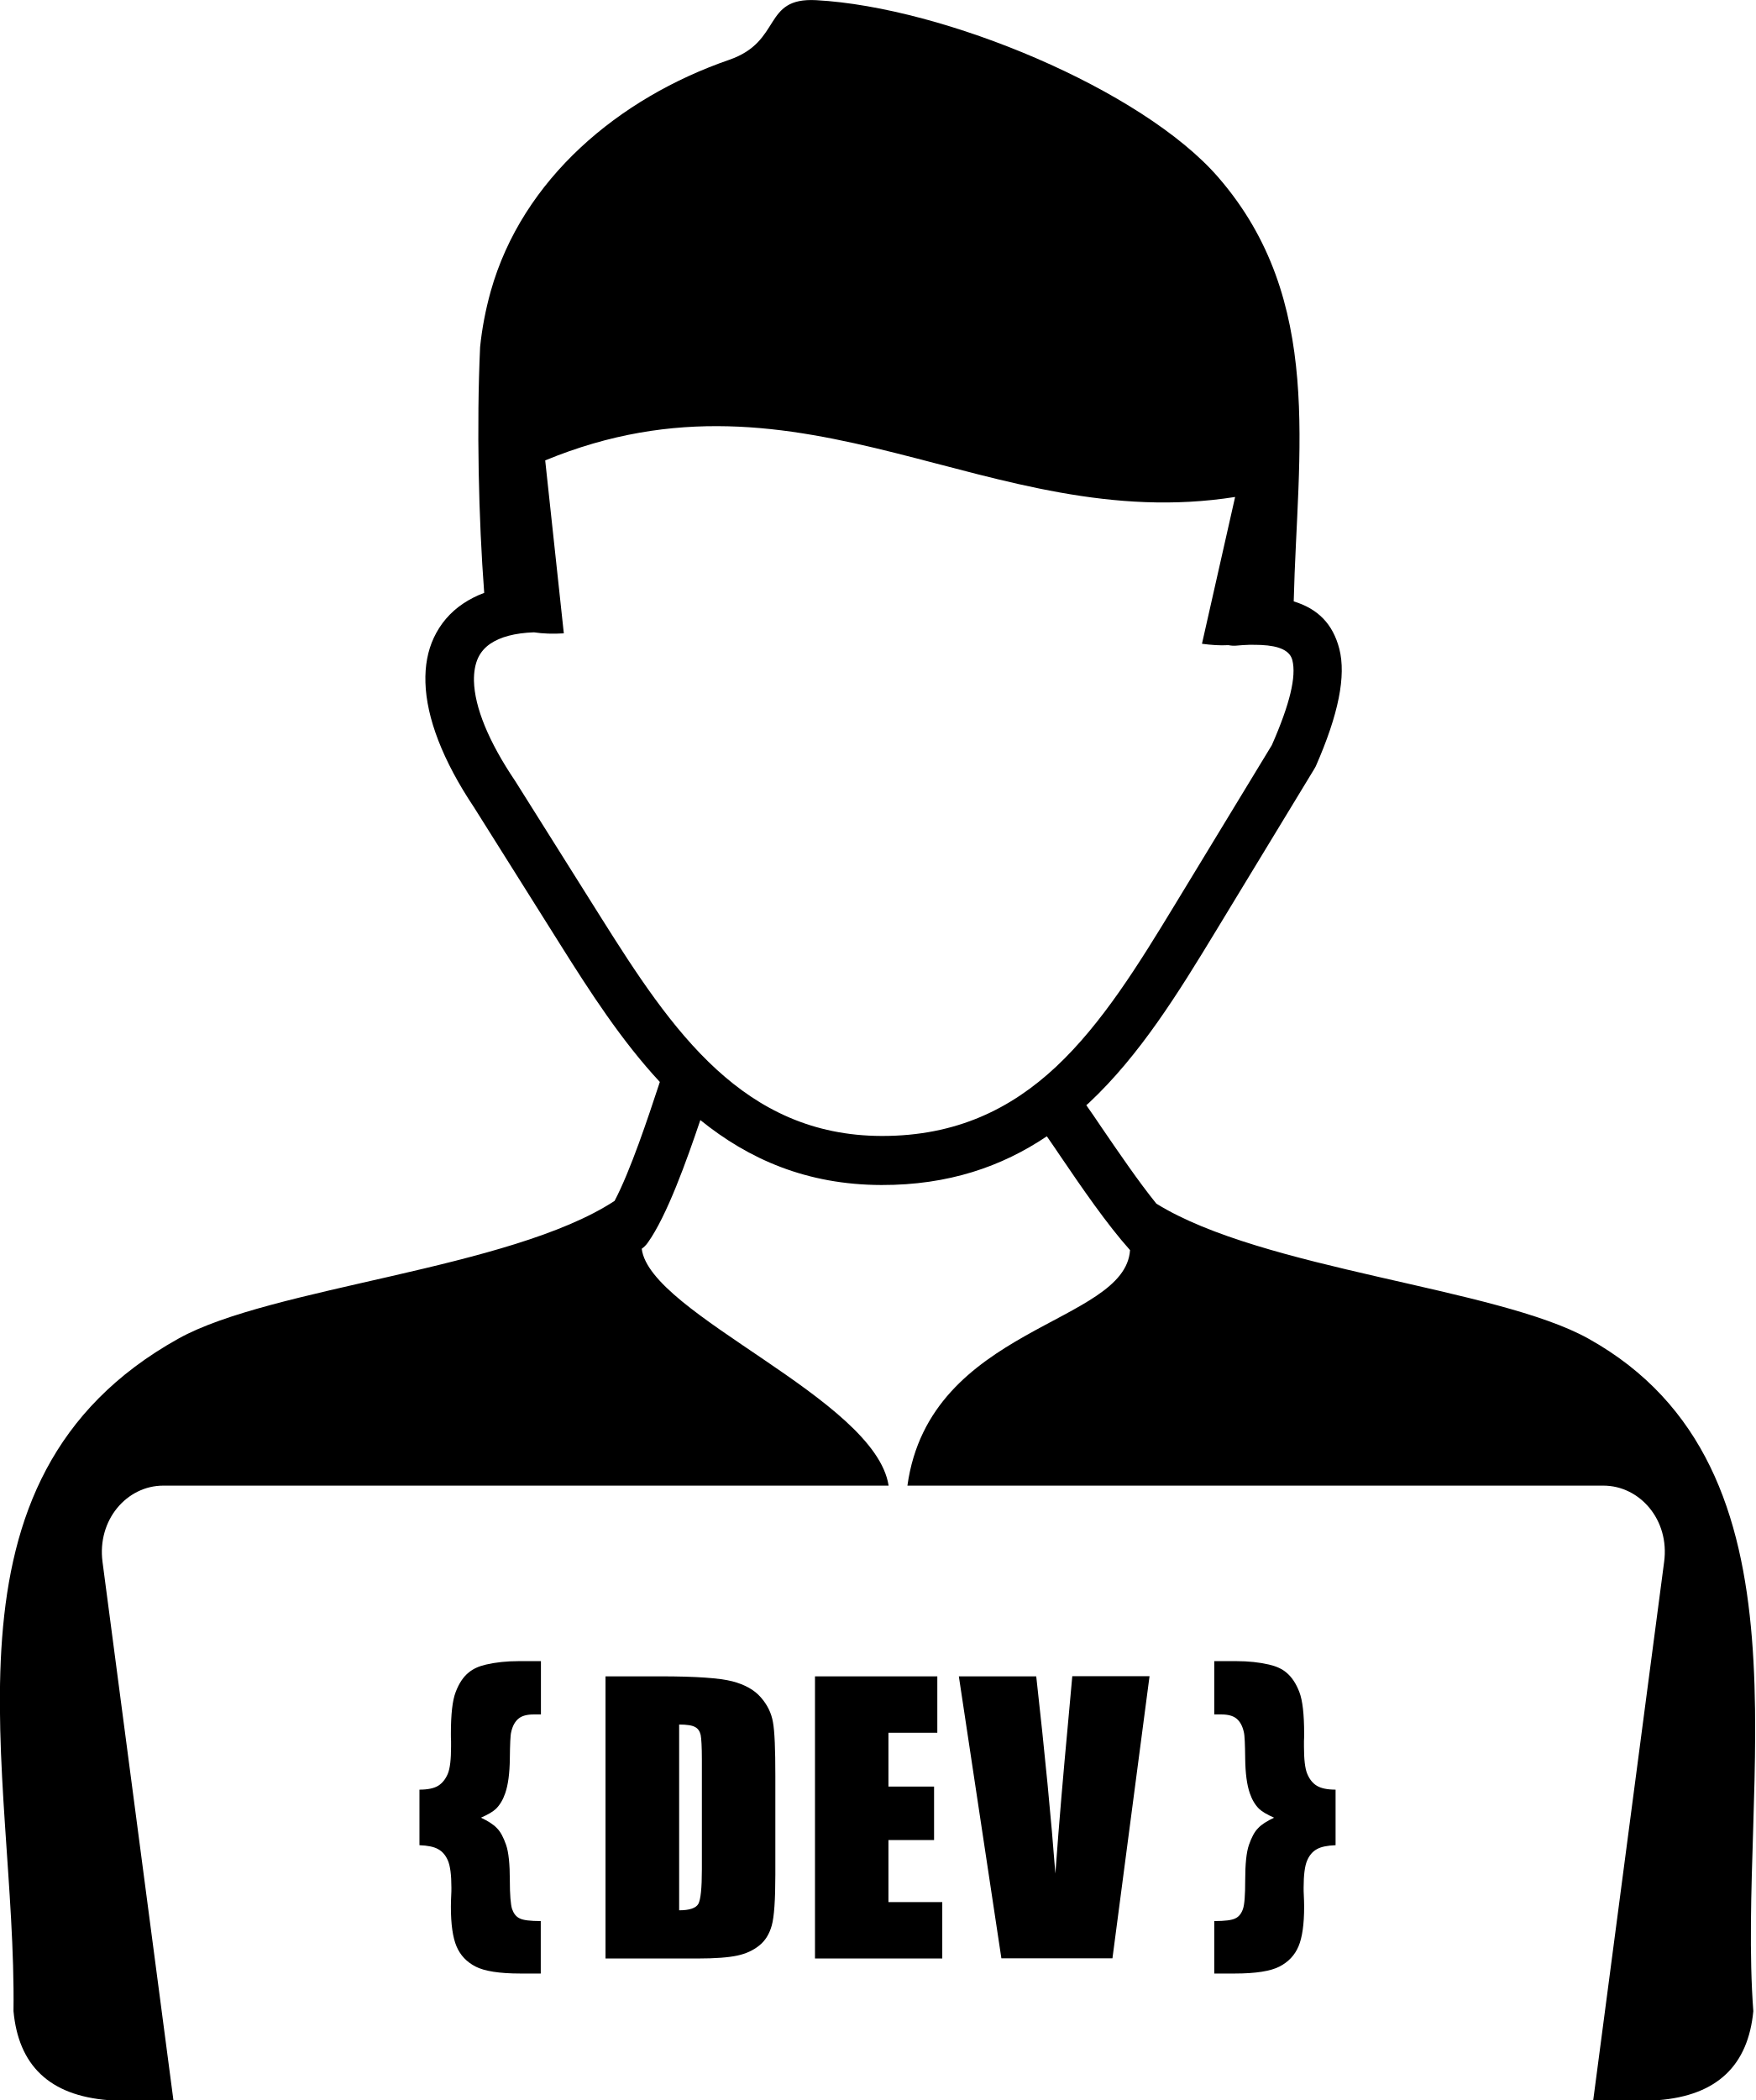
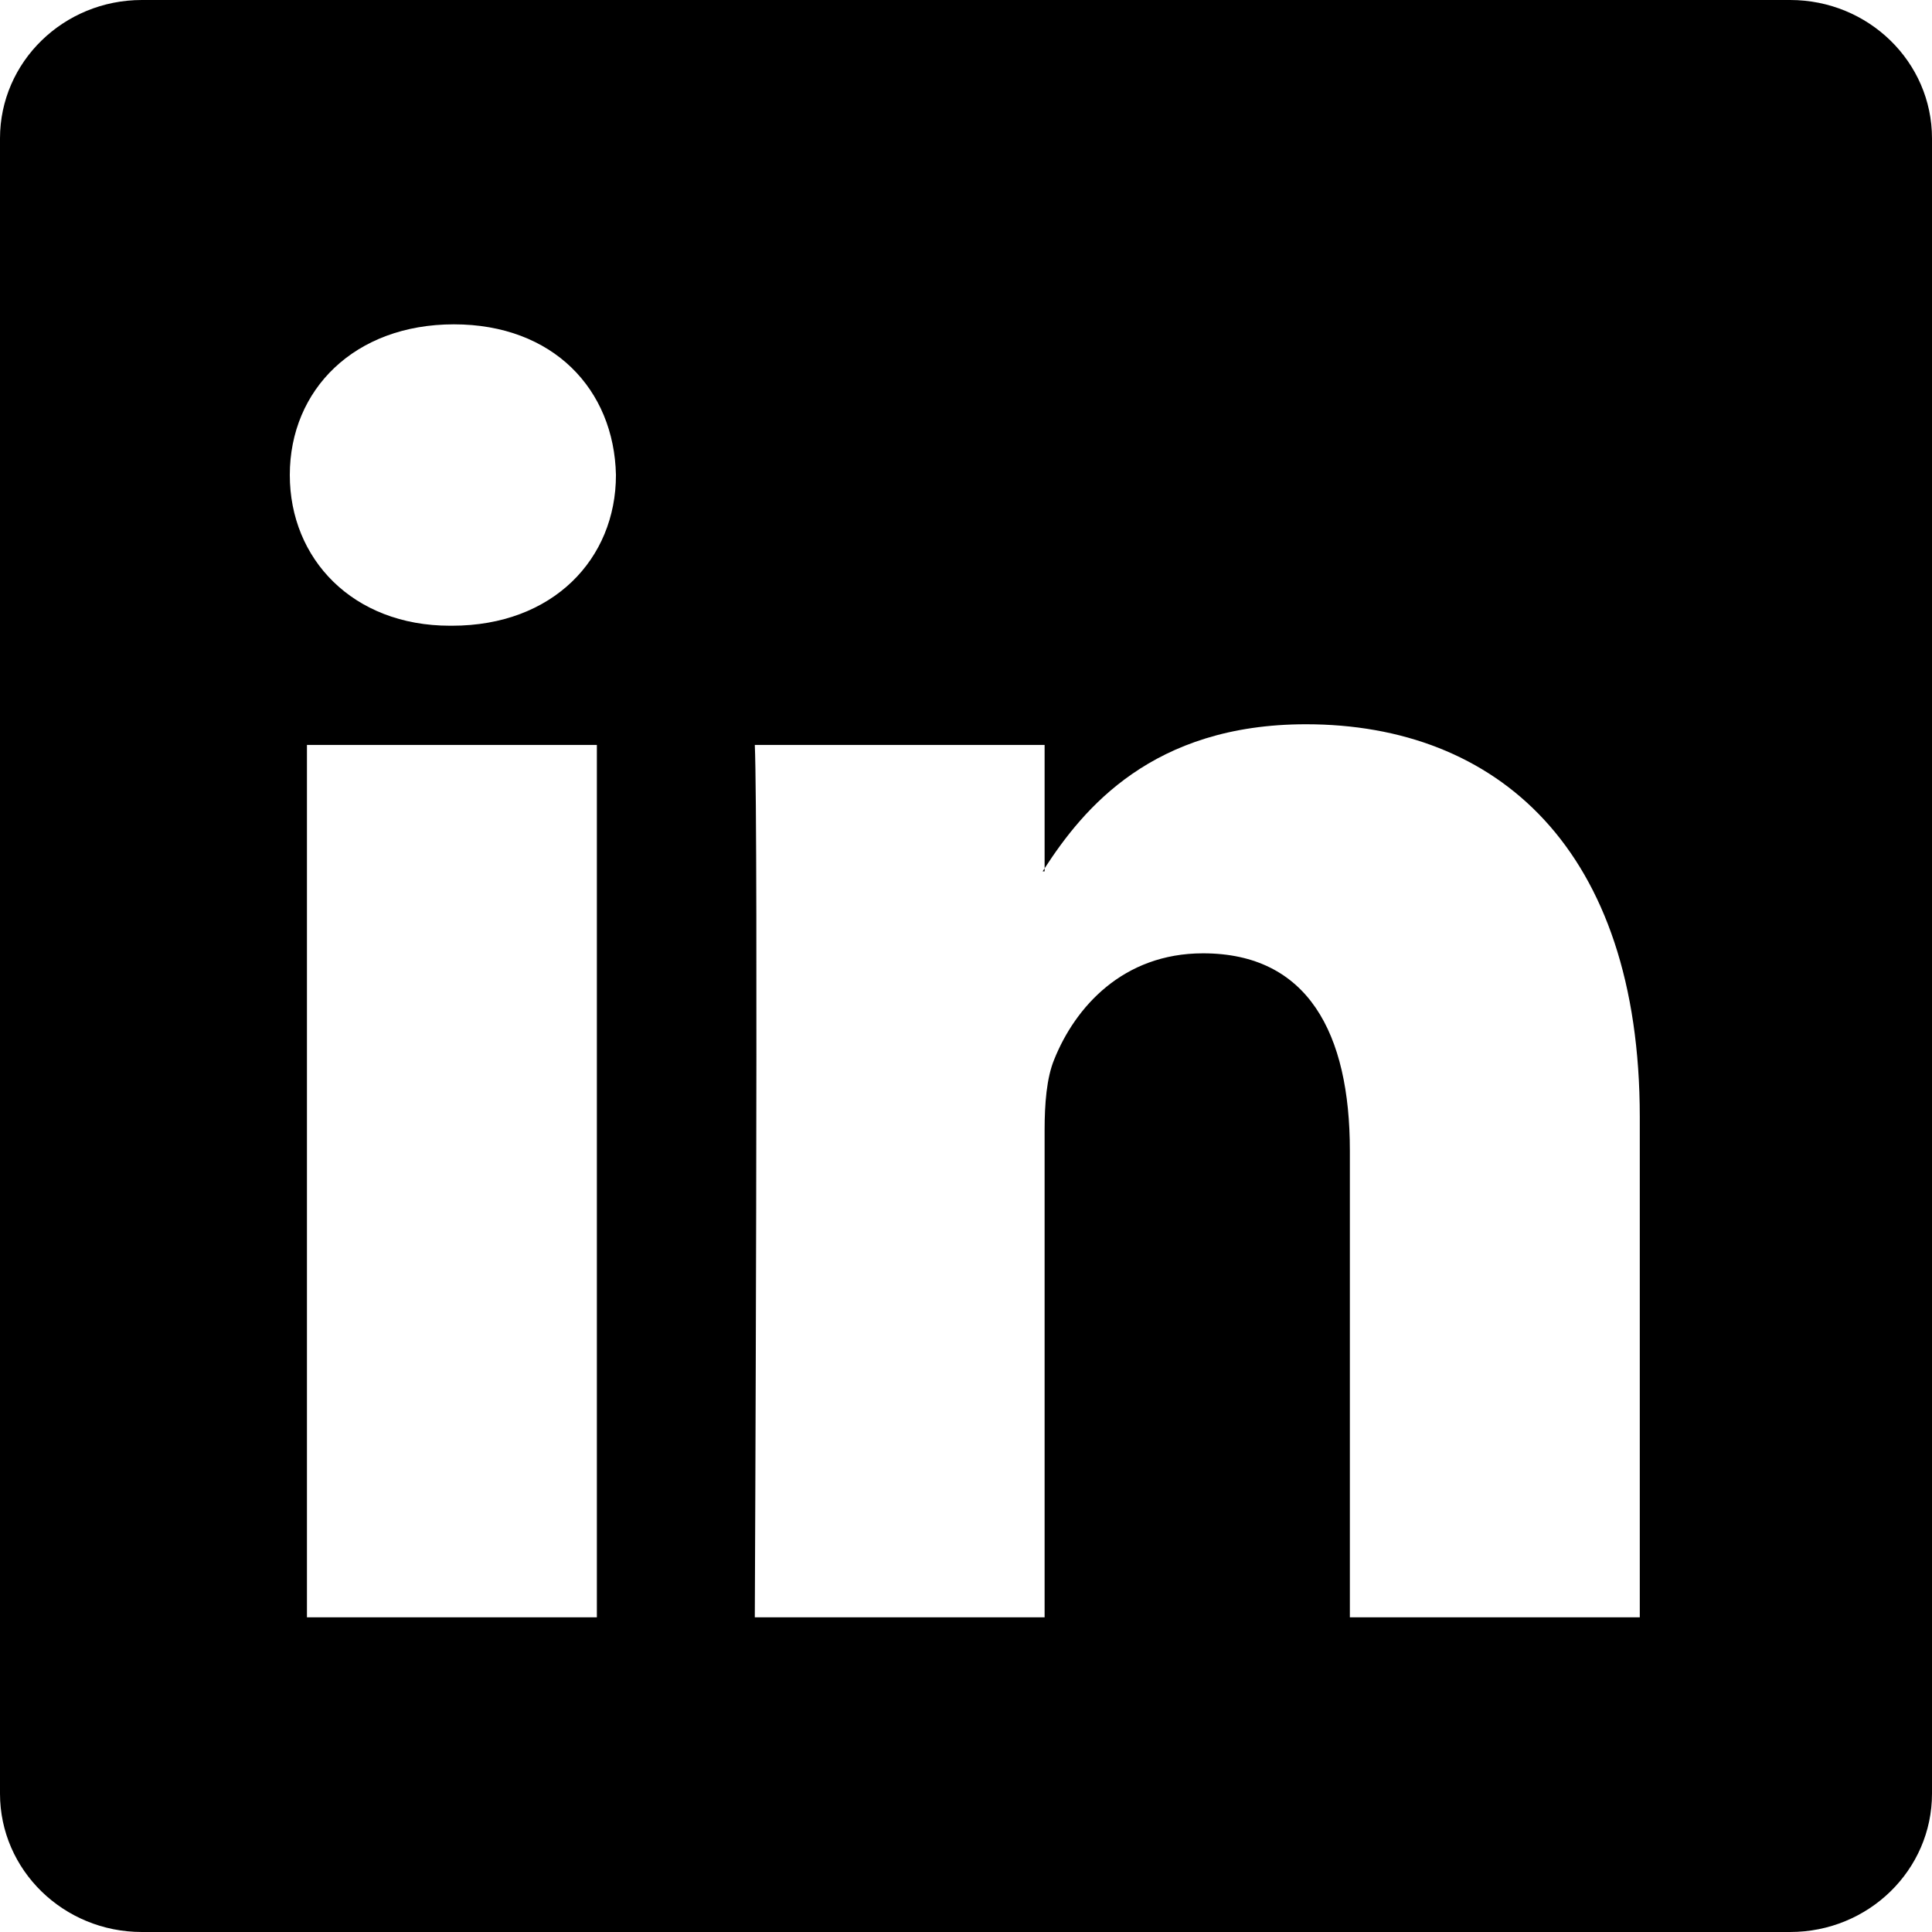
- <svg xmlns="http://www.w3.org/2000/svg" version="1.1" id="Layer_1" x="0px" y="0px" viewBox="0 0 102.73 122.88" style="enable-background:new 0 0 102.73 122.88" xml:space="preserve">
-   <style type="text/css">
- 	.st0{fill-rule:evenodd;clip-rule:evenodd;}
- </style>
-   <g>
-     <path class="st0" d="M31.25,37c-1.12,0.04-1.96,0.27-2.54,0.66c-0.33,0.22-0.57,0.5-0.73,0.84c-0.17,0.37-0.25,0.83-0.24,1.35 c0.04,1.53,0.85,3.53,2.4,5.83l0.02,0.03l5.03,8c2.02,3.21,4.13,6.48,6.76,8.88c2.53,2.31,5.59,3.87,9.65,3.88 c4.39,0.01,7.6-1.61,10.21-4.05c2.71-2.54,4.85-6.02,6.96-9.49l5.67-9.33c1.06-2.41,1.44-4.02,1.2-4.97 c-0.14-0.56-0.76-0.84-1.82-0.89c-0.22-0.01-0.46-0.01-0.69-0.01c-0.25,0.01-0.52,0.02-0.79,0.05c-0.15,0.01-0.3,0-0.44-0.03 c-0.5,0.03-1.02-0.01-1.55-0.08l1.94-8.59c-14.4,2.27-25.17-8.42-40.38-2.14L33,37.06C32.36,37.1,31.78,37.08,31.25,37L31.25,37 L31.25,37L31.25,37L31.25,37z M35.45,98.09h3.21c2.07,0,3.47,0.1,4.2,0.29c0.73,0.19,1.29,0.5,1.67,0.94 c0.38,0.43,0.62,0.92,0.71,1.45c0.1,0.54,0.14,1.58,0.14,3.15v5.78c0,1.48-0.07,2.47-0.21,2.97c-0.14,0.5-0.38,0.89-0.73,1.17 c-0.35,0.28-0.77,0.48-1.29,0.59c-0.51,0.11-1.28,0.17-2.3,0.17h-5.41V98.09L35.45,98.09z M39.75,100.91v10.87 c0.61,0,0.98-0.13,1.12-0.37c0.14-0.25,0.21-0.92,0.21-2.03v-6.42c0-0.75-0.03-1.23-0.07-1.44c-0.05-0.21-0.15-0.37-0.32-0.46 C40.52,100.96,40.21,100.91,39.75,100.91L39.75,100.91z M47.71,98.09h7.15v3.3H52v3.15h2.67v3.13H52v3.63h3.15v3.3h-7.45V98.09 L47.71,98.09z M67.28,98.09l-2.17,16.5h-6.5l-2.49-16.5h4.53c0.51,4.55,0.88,8.4,1.12,11.54c0.23-3.18,0.48-6,0.71-8.47l0.28-3.08 H67.28L67.28,98.09z M31.66,97.21v3.11h-0.43c-0.39,0-0.69,0.08-0.89,0.25c-0.2,0.17-0.34,0.42-0.42,0.78 c-0.05,0.19-0.07,0.71-0.08,1.56c-0.01,0.85-0.1,1.53-0.27,2.02c-0.13,0.38-0.31,0.68-0.54,0.91c-0.18,0.17-0.47,0.34-0.88,0.52 c0.42,0.2,0.74,0.4,0.94,0.62c0.21,0.21,0.38,0.54,0.53,0.97c0.15,0.43,0.22,1.13,0.22,2.08c0,0.86,0.05,1.41,0.13,1.67 c0.09,0.26,0.23,0.45,0.44,0.55c0.21,0.11,0.62,0.16,1.24,0.16v3.07h-1.19c-1.23,0-2.11-0.14-2.63-0.41 c-0.52-0.27-0.89-0.66-1.11-1.18c-0.22-0.52-0.33-1.29-0.33-2.33c0-0.23,0.01-0.46,0.02-0.68c0.01-0.14,0.01-0.28,0.01-0.43 c0-0.74-0.07-1.26-0.2-1.57c-0.13-0.31-0.32-0.54-0.58-0.68c-0.25-0.14-0.61-0.21-1.09-0.23v-3.25c0.49,0,0.86-0.08,1.1-0.23 s0.43-0.39,0.56-0.7c0.13-0.31,0.19-0.85,0.19-1.59v-0.32c-0.01-0.15-0.01-0.29-0.01-0.44c0-1.12,0.09-1.94,0.28-2.43 c0.19-0.5,0.44-0.89,0.77-1.15c0.25-0.21,0.58-0.36,1.01-0.46c0.56-0.13,1.2-0.2,1.92-0.2H31.66L31.66,97.21z M71.07,97.21v3.11 h0.42c0.39,0,0.69,0.08,0.89,0.25c0.2,0.17,0.34,0.42,0.42,0.78c0.05,0.19,0.07,0.71,0.08,1.56c0.01,0.85,0.1,1.53,0.27,2.02 c0.13,0.38,0.31,0.68,0.54,0.91c0.18,0.17,0.47,0.34,0.88,0.52c-0.42,0.2-0.74,0.4-0.94,0.62c-0.21,0.21-0.38,0.54-0.53,0.97 c-0.15,0.43-0.22,1.13-0.22,2.08c0,0.86-0.04,1.41-0.13,1.67c-0.09,0.26-0.23,0.45-0.44,0.55c-0.21,0.11-0.62,0.16-1.24,0.16v3.07 h1.19c1.24,0,2.11-0.14,2.63-0.41c0.52-0.27,0.89-0.66,1.11-1.18c0.22-0.52,0.33-1.29,0.33-2.33c0-0.23-0.01-0.46-0.02-0.68 c-0.01-0.14-0.01-0.28-0.01-0.43c0-0.74,0.07-1.26,0.2-1.57c0.13-0.31,0.32-0.54,0.58-0.68c0.25-0.14,0.61-0.21,1.09-0.23v-3.25 c-0.49,0-0.86-0.08-1.1-0.23c-0.25-0.15-0.43-0.39-0.56-0.7c-0.13-0.31-0.19-0.85-0.19-1.59v-0.32c0.01-0.15,0.01-0.29,0.01-0.44 c0-1.12-0.09-1.94-0.28-2.43c-0.19-0.5-0.45-0.89-0.77-1.15c-0.25-0.21-0.58-0.36-1.01-0.46c-0.56-0.13-1.2-0.2-1.92-0.2H71.07 L71.07,97.21z M75.72,35.19L75.72,35.19L75.72,35.19c0.21-8.77,1.82-17.63-4.42-24.82C66.86,5.25,55.28,0.42,47.77,0.01 c-3.17-0.17-1.96,2.41-5.09,3.49c-6.46,2.23-12.11,6.97-13.96,13.55c-0.3,1.08-0.51,2.17-0.62,3.26 c-0.21,4.58-0.09,10.04,0.24,14.38c-0.45,0.17-0.86,0.38-1.22,0.62c-0.78,0.52-1.35,1.2-1.73,2.01c-0.36,0.77-0.52,1.65-0.49,2.62 c0.06,2.06,1.01,4.56,2.85,7.31l5.03,8c1.76,2.8,3.6,5.65,5.84,8.06c-0.11,0.32,0.01-0.03-0.06,0.18 c-0.62,1.88-1.66,5.02-2.59,6.78c-6.11,4-20.1,5.03-25.53,8.06c-14.82,8.26-9.47,25.29-9.65,39.35c0.29,3.14,2.07,4.94,5.57,5.21 h3.79l-4.15-31.5c-0.32-2.45,1.42-4.46,3.56-4.46h19.47h22.98c-0.79-5.1-13.98-10.02-14.45-13.86c0.13-0.09,0.25-0.21,0.35-0.35 c1.12-1.56,2.28-4.81,3.08-7.18c2.83,2.29,6.23,3.79,10.6,3.8c3.92,0.01,7.05-1.08,9.68-2.85c0.26,0.37,0.52,0.76,0.8,1.17 c1.25,1.84,2.71,3.97,4.07,5.49c-0.29,4.37-11.73,4.42-13.03,13.78h40.73c2.14,0,3.89,2.01,3.56,4.46l-4.15,31.5h3.79 c3.5-0.27,5.28-2.07,5.58-5.21c-0.99-13.29,3.99-31.75-9.65-39.35c-5.36-2.99-19.06-4.03-25.29-7.9c-1.05-1.3-2.18-2.96-3.18-4.42 c-0.32-0.48-0.63-0.93-0.92-1.34l0.15-0.13c2.99-2.8,5.24-6.45,7.45-10.09L76.92,45c0.03-0.05,0.06-0.11,0.09-0.16l0,0 c1.34-3.05,1.78-5.29,1.38-6.87C78.01,36.5,77.13,35.62,75.72,35.19L75.72,35.19L75.72,35.19z" />
-   </g>
+ <svg xmlns="http://www.w3.org/2000/svg" width="16" height="16" fill="currentColor" class="bi bi-linkedin" viewBox="0 0 16 16">
+   <path d="M0 1.146C0 .513.526 0 1.175 0h13.65C15.474 0 16 .513 16 1.146v13.708c0 .633-.526 1.146-1.175 1.146H1.175C.526 16 0 15.487 0 14.854zm4.943 12.248V6.169H2.542v7.225zm-1.2-8.212c.837 0 1.358-.554 1.358-1.248-.015-.709-.52-1.248-1.342-1.248S2.4 3.226 2.4 3.934c0 .694.521 1.248 1.327 1.248zm4.908 8.212V9.359c0-.216.016-.432.08-.586.173-.431.568-.878 1.232-.878.869 0 1.216.662 1.216 1.634v3.865h2.401V9.25c0-2.22-1.184-3.252-2.764-3.252-1.274 0-1.845.7-2.165 1.193v.025h-.016l.016-.025V6.169h-2.4c.03.678 0 7.225 0 7.225z" />
</svg>
